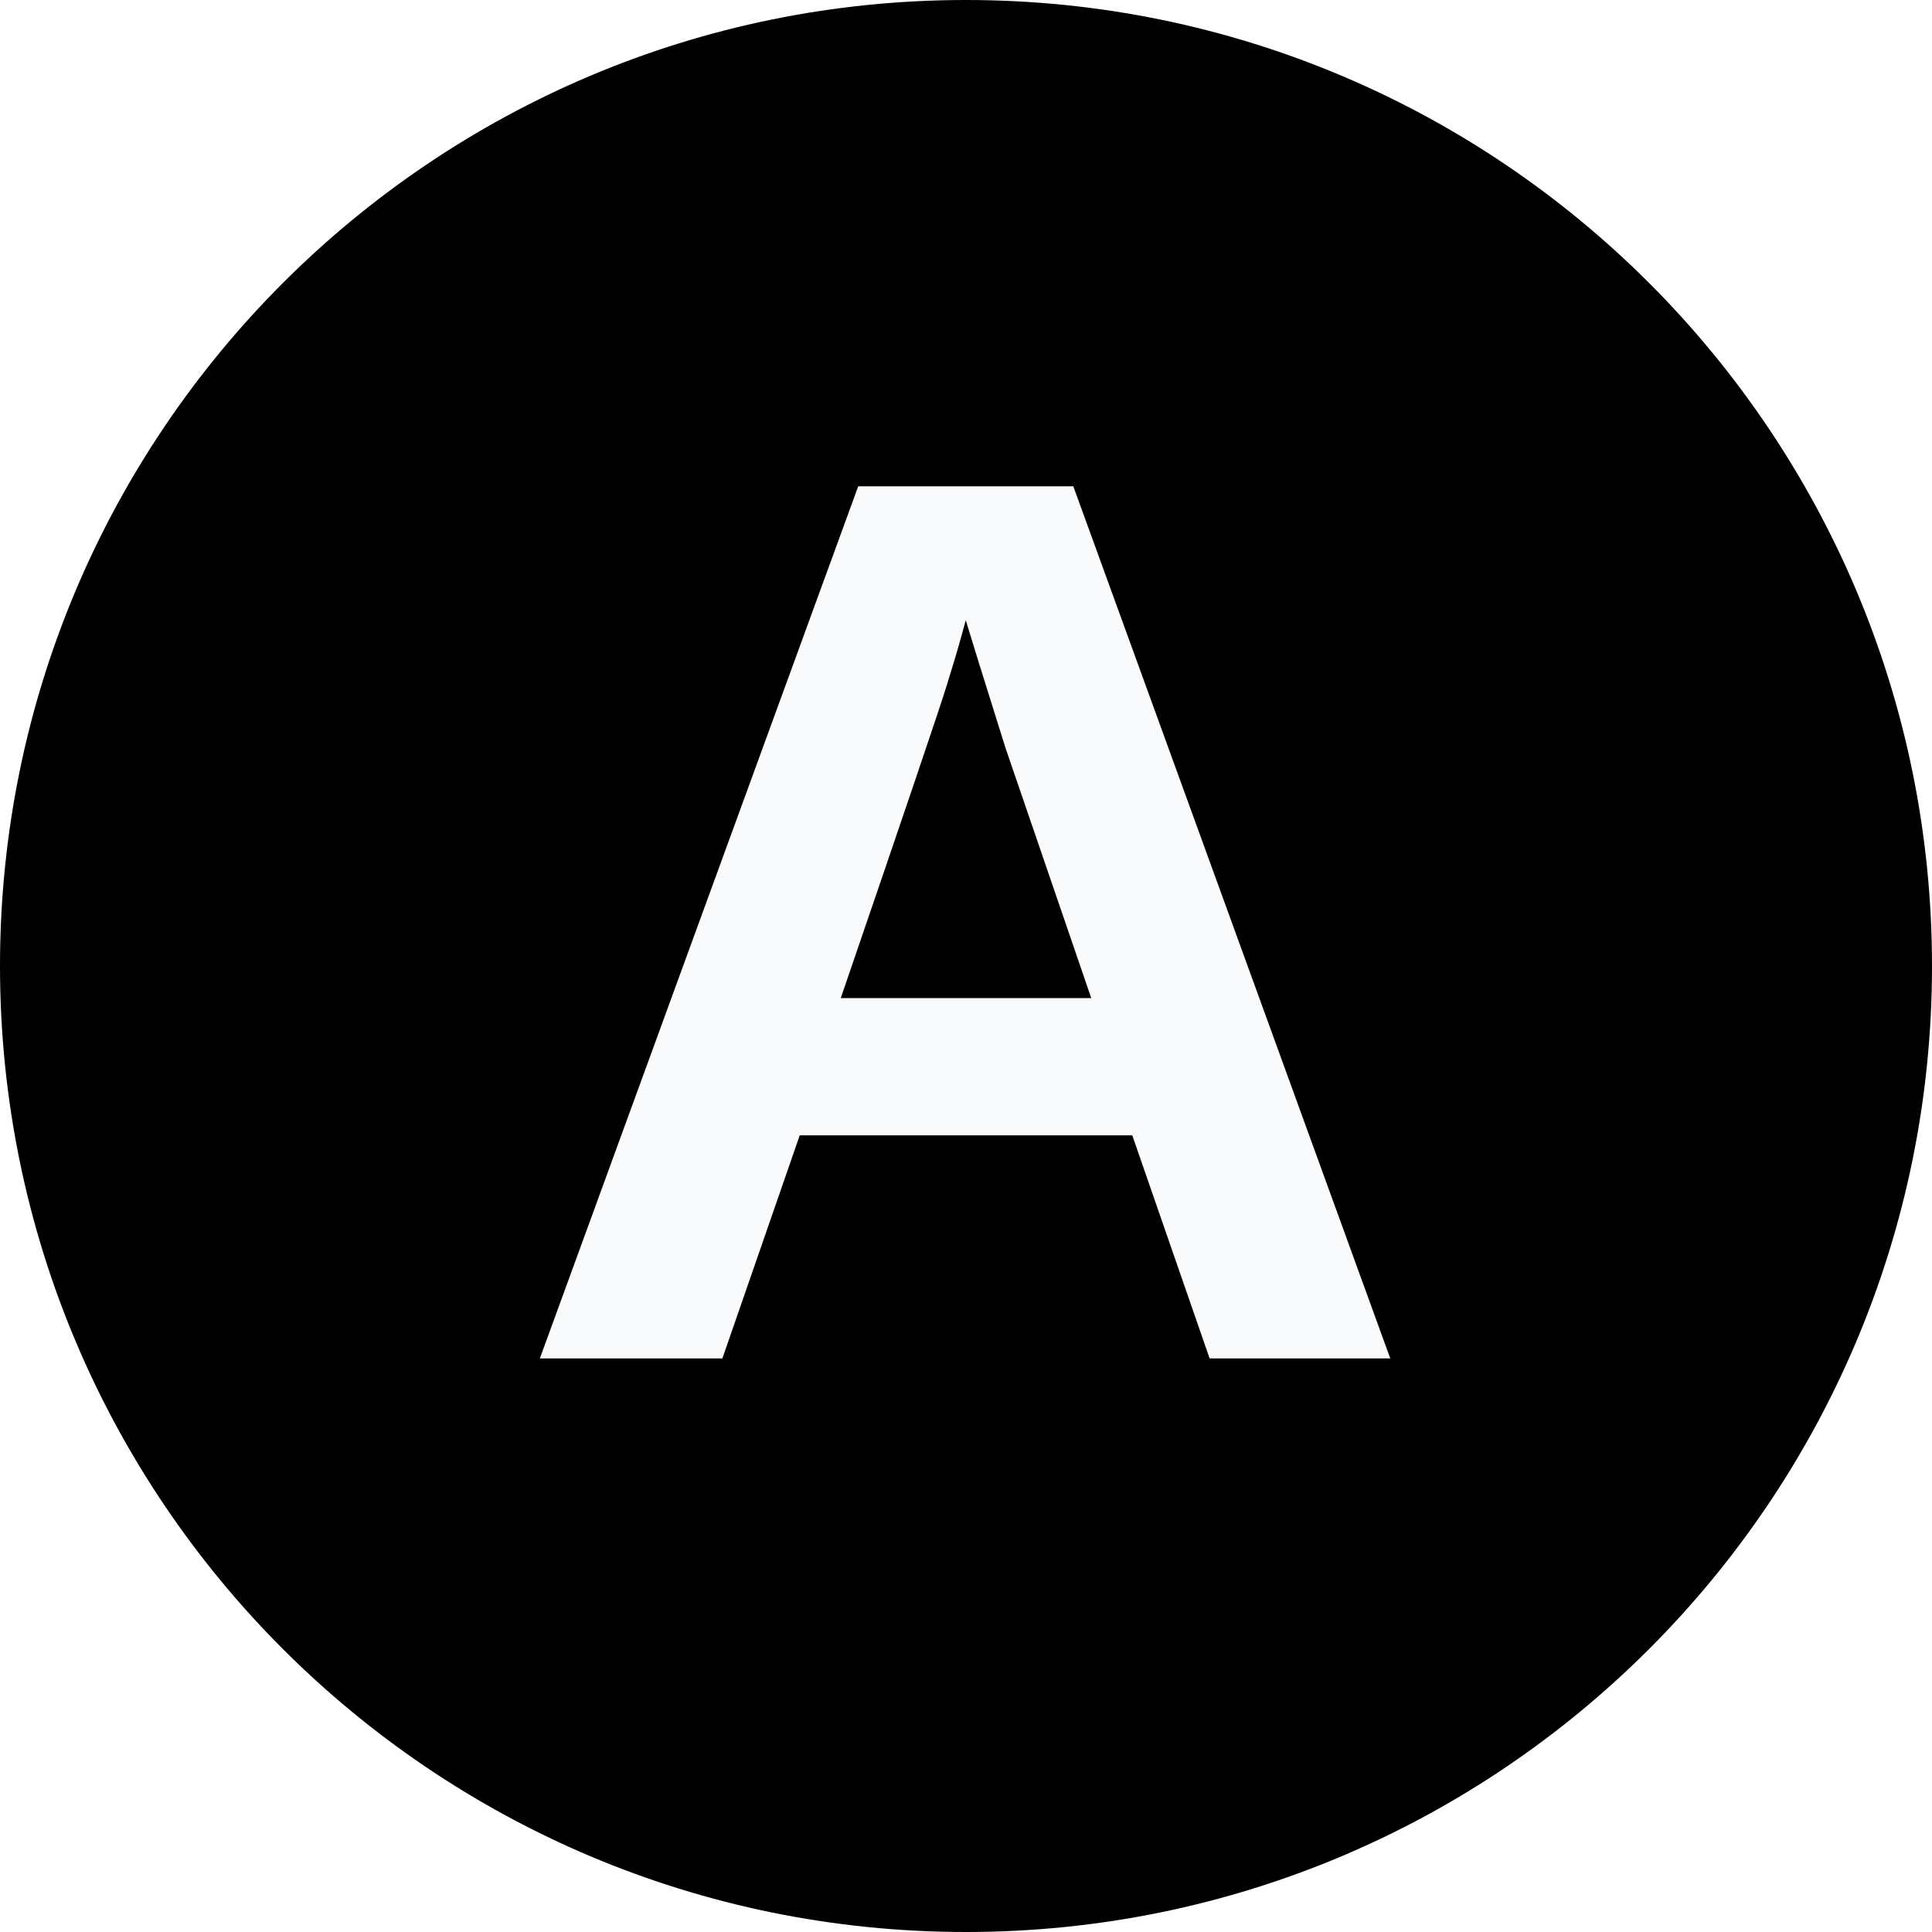
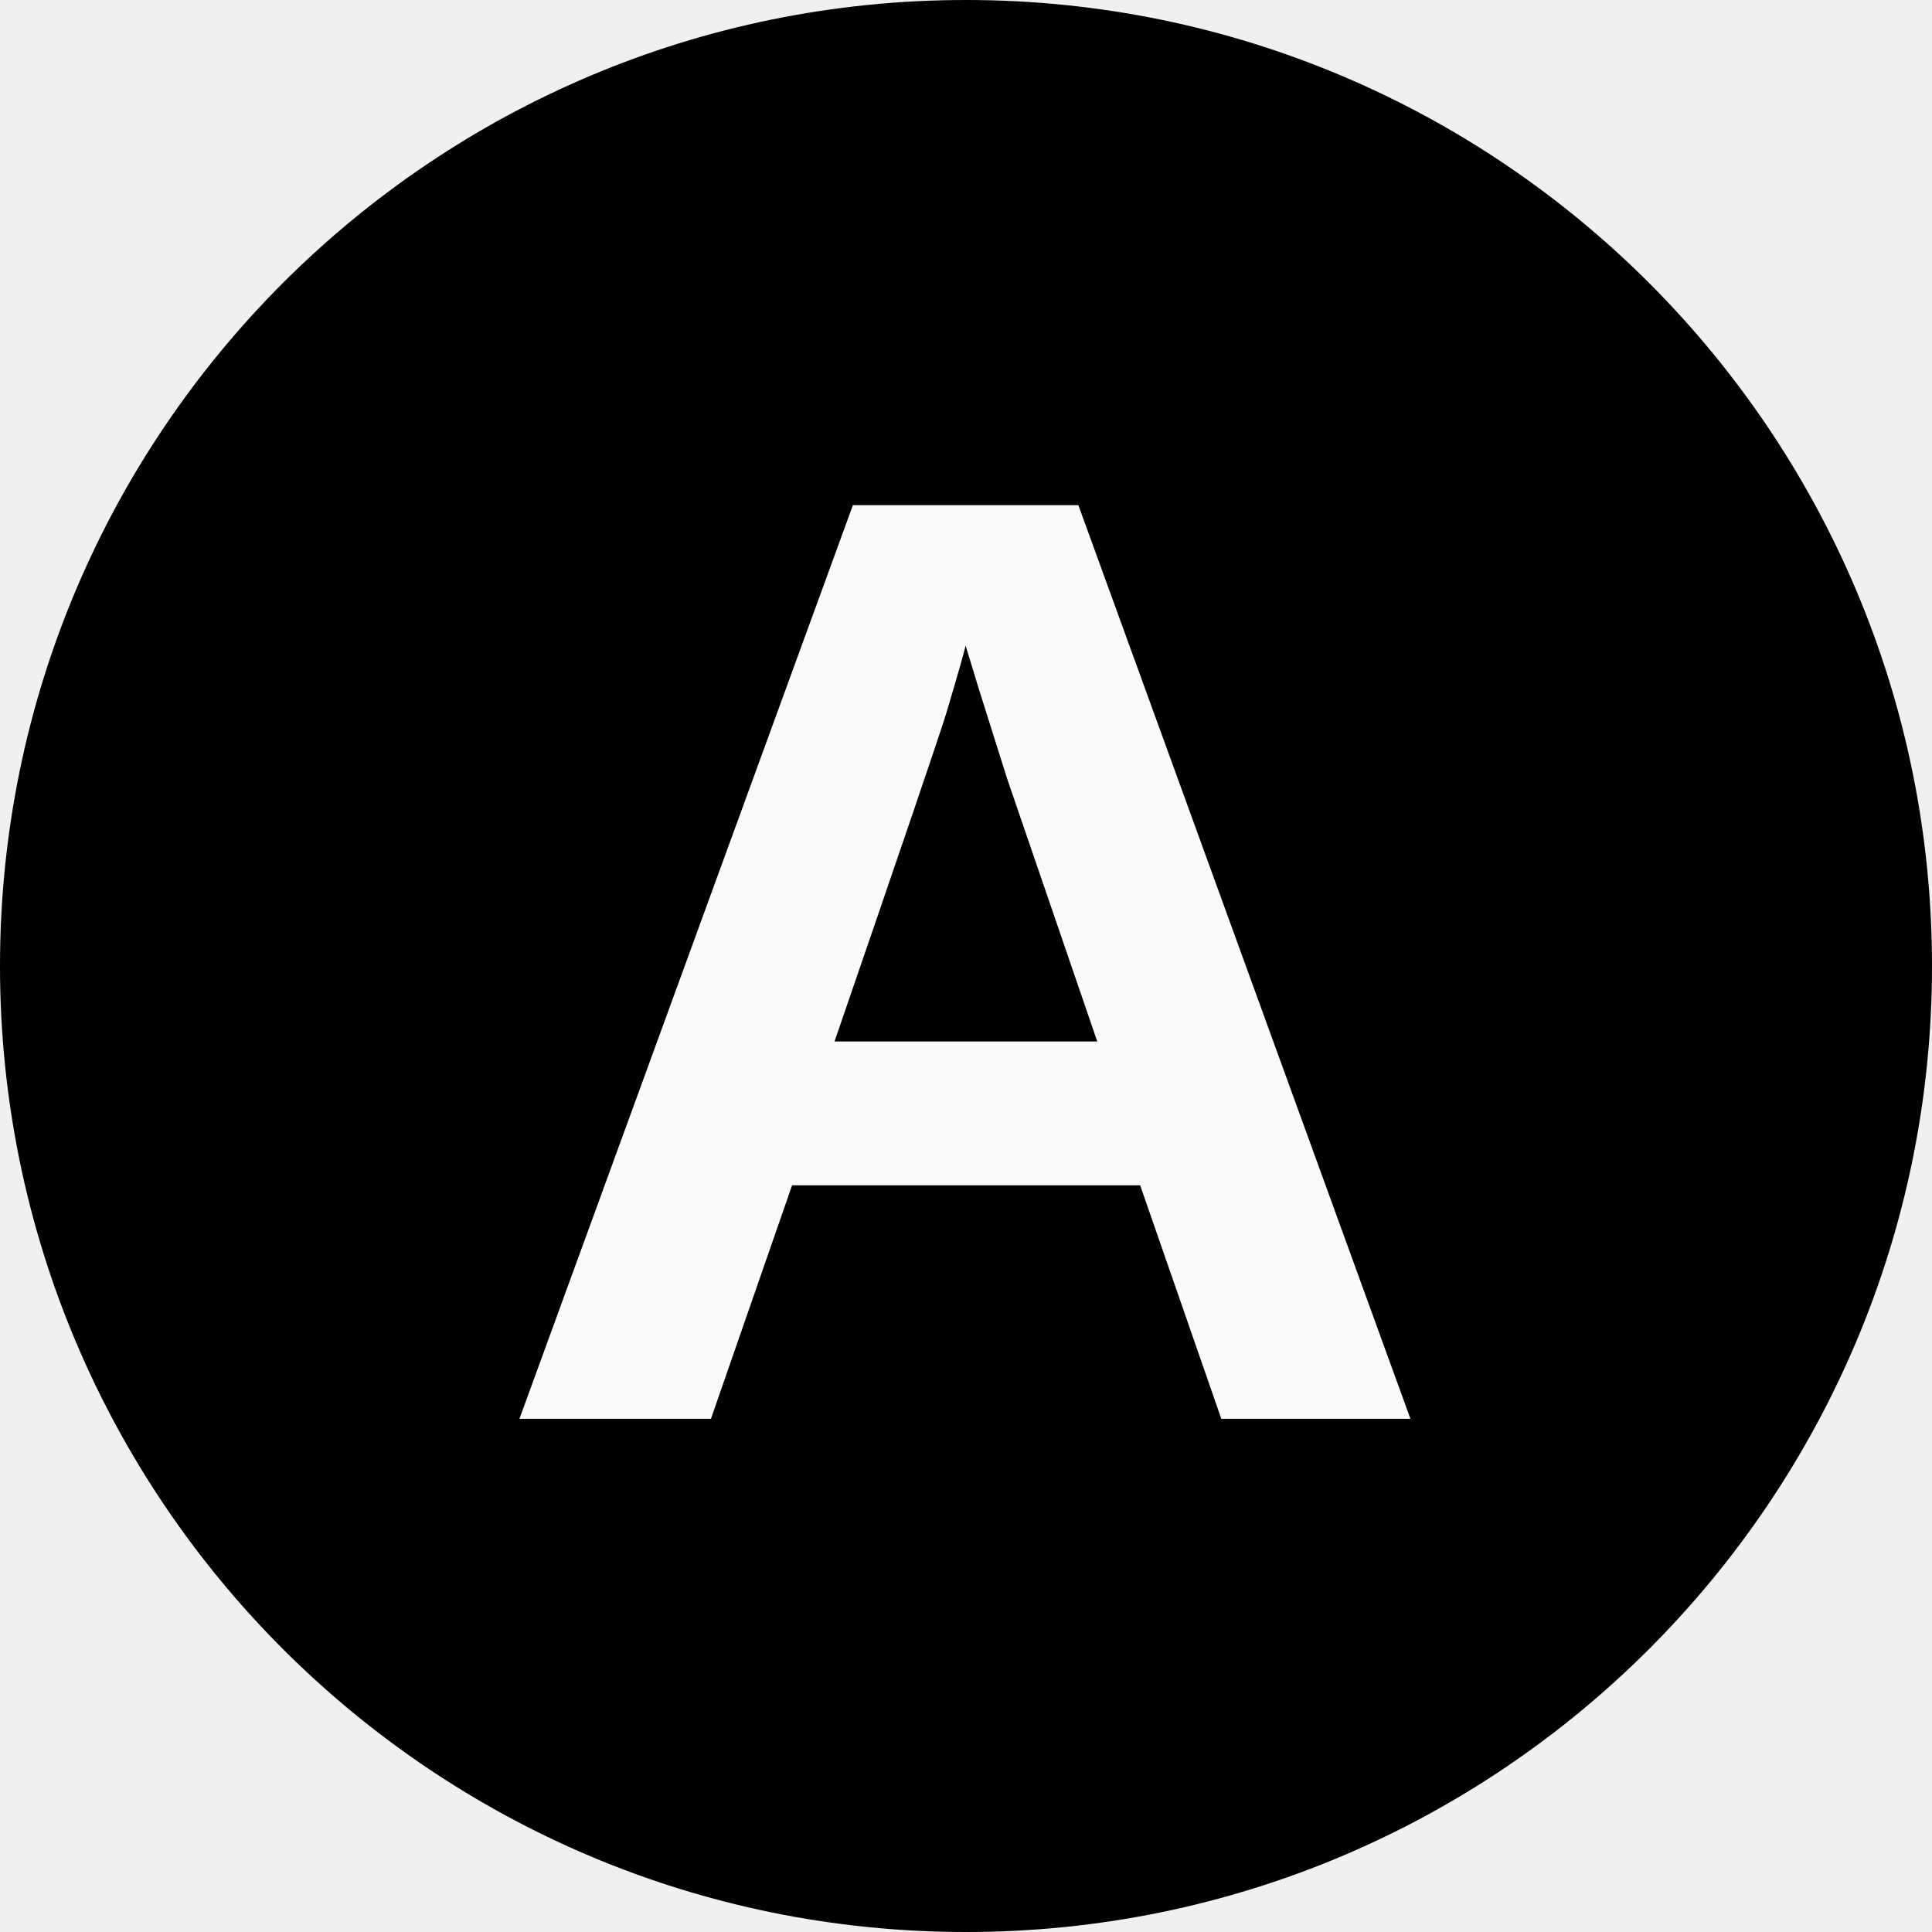
<svg xmlns="http://www.w3.org/2000/svg" viewBox="0 0 64 64">
-   <rect width="64" height="64" fill="#fff" />
  <circle cx="32" cy="32" r="32" fill="#000" />
-   <text x="32" y="45" fill="#f8fafc" font-family="Arial, Helvetica, sans-serif" font-size="42" font-weight="900" text-anchor="middle">A</text>
+   <text x="32" y="47" fill="#f8fafc" font-family="Arial, Helvetica, sans-serif" font-size="44" font-weight="900" text-anchor="middle">A</text>
</svg>
